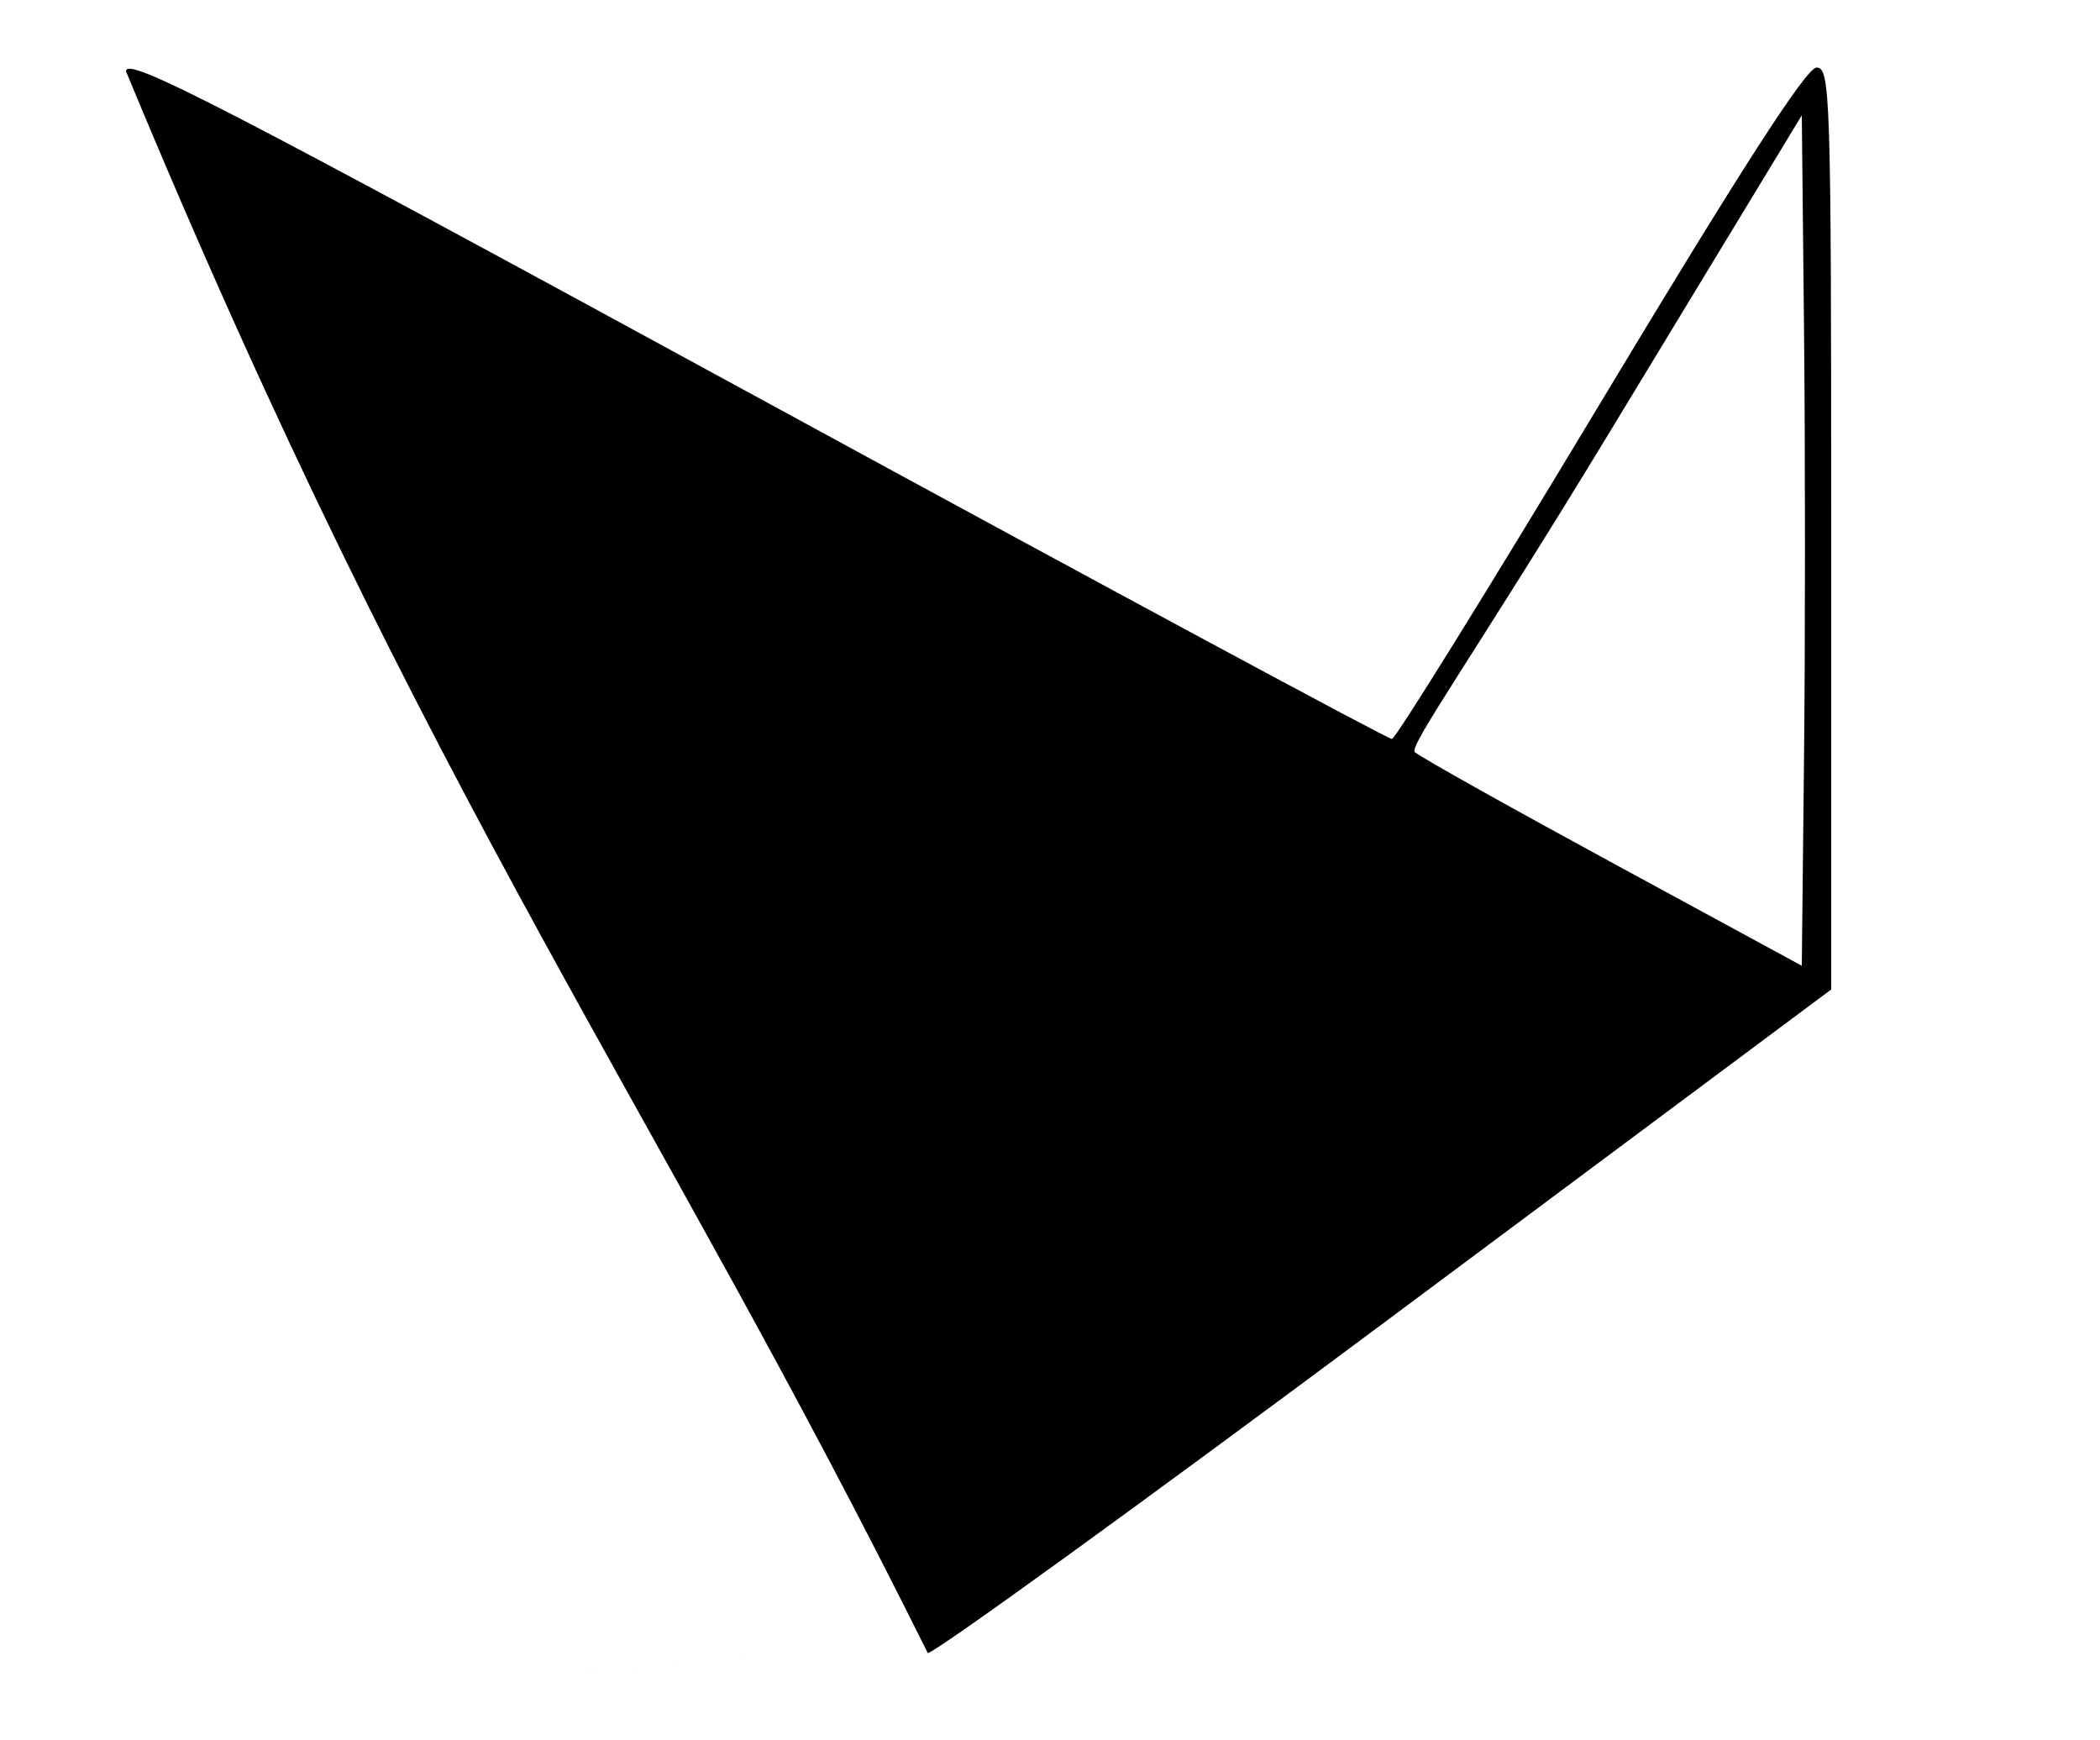
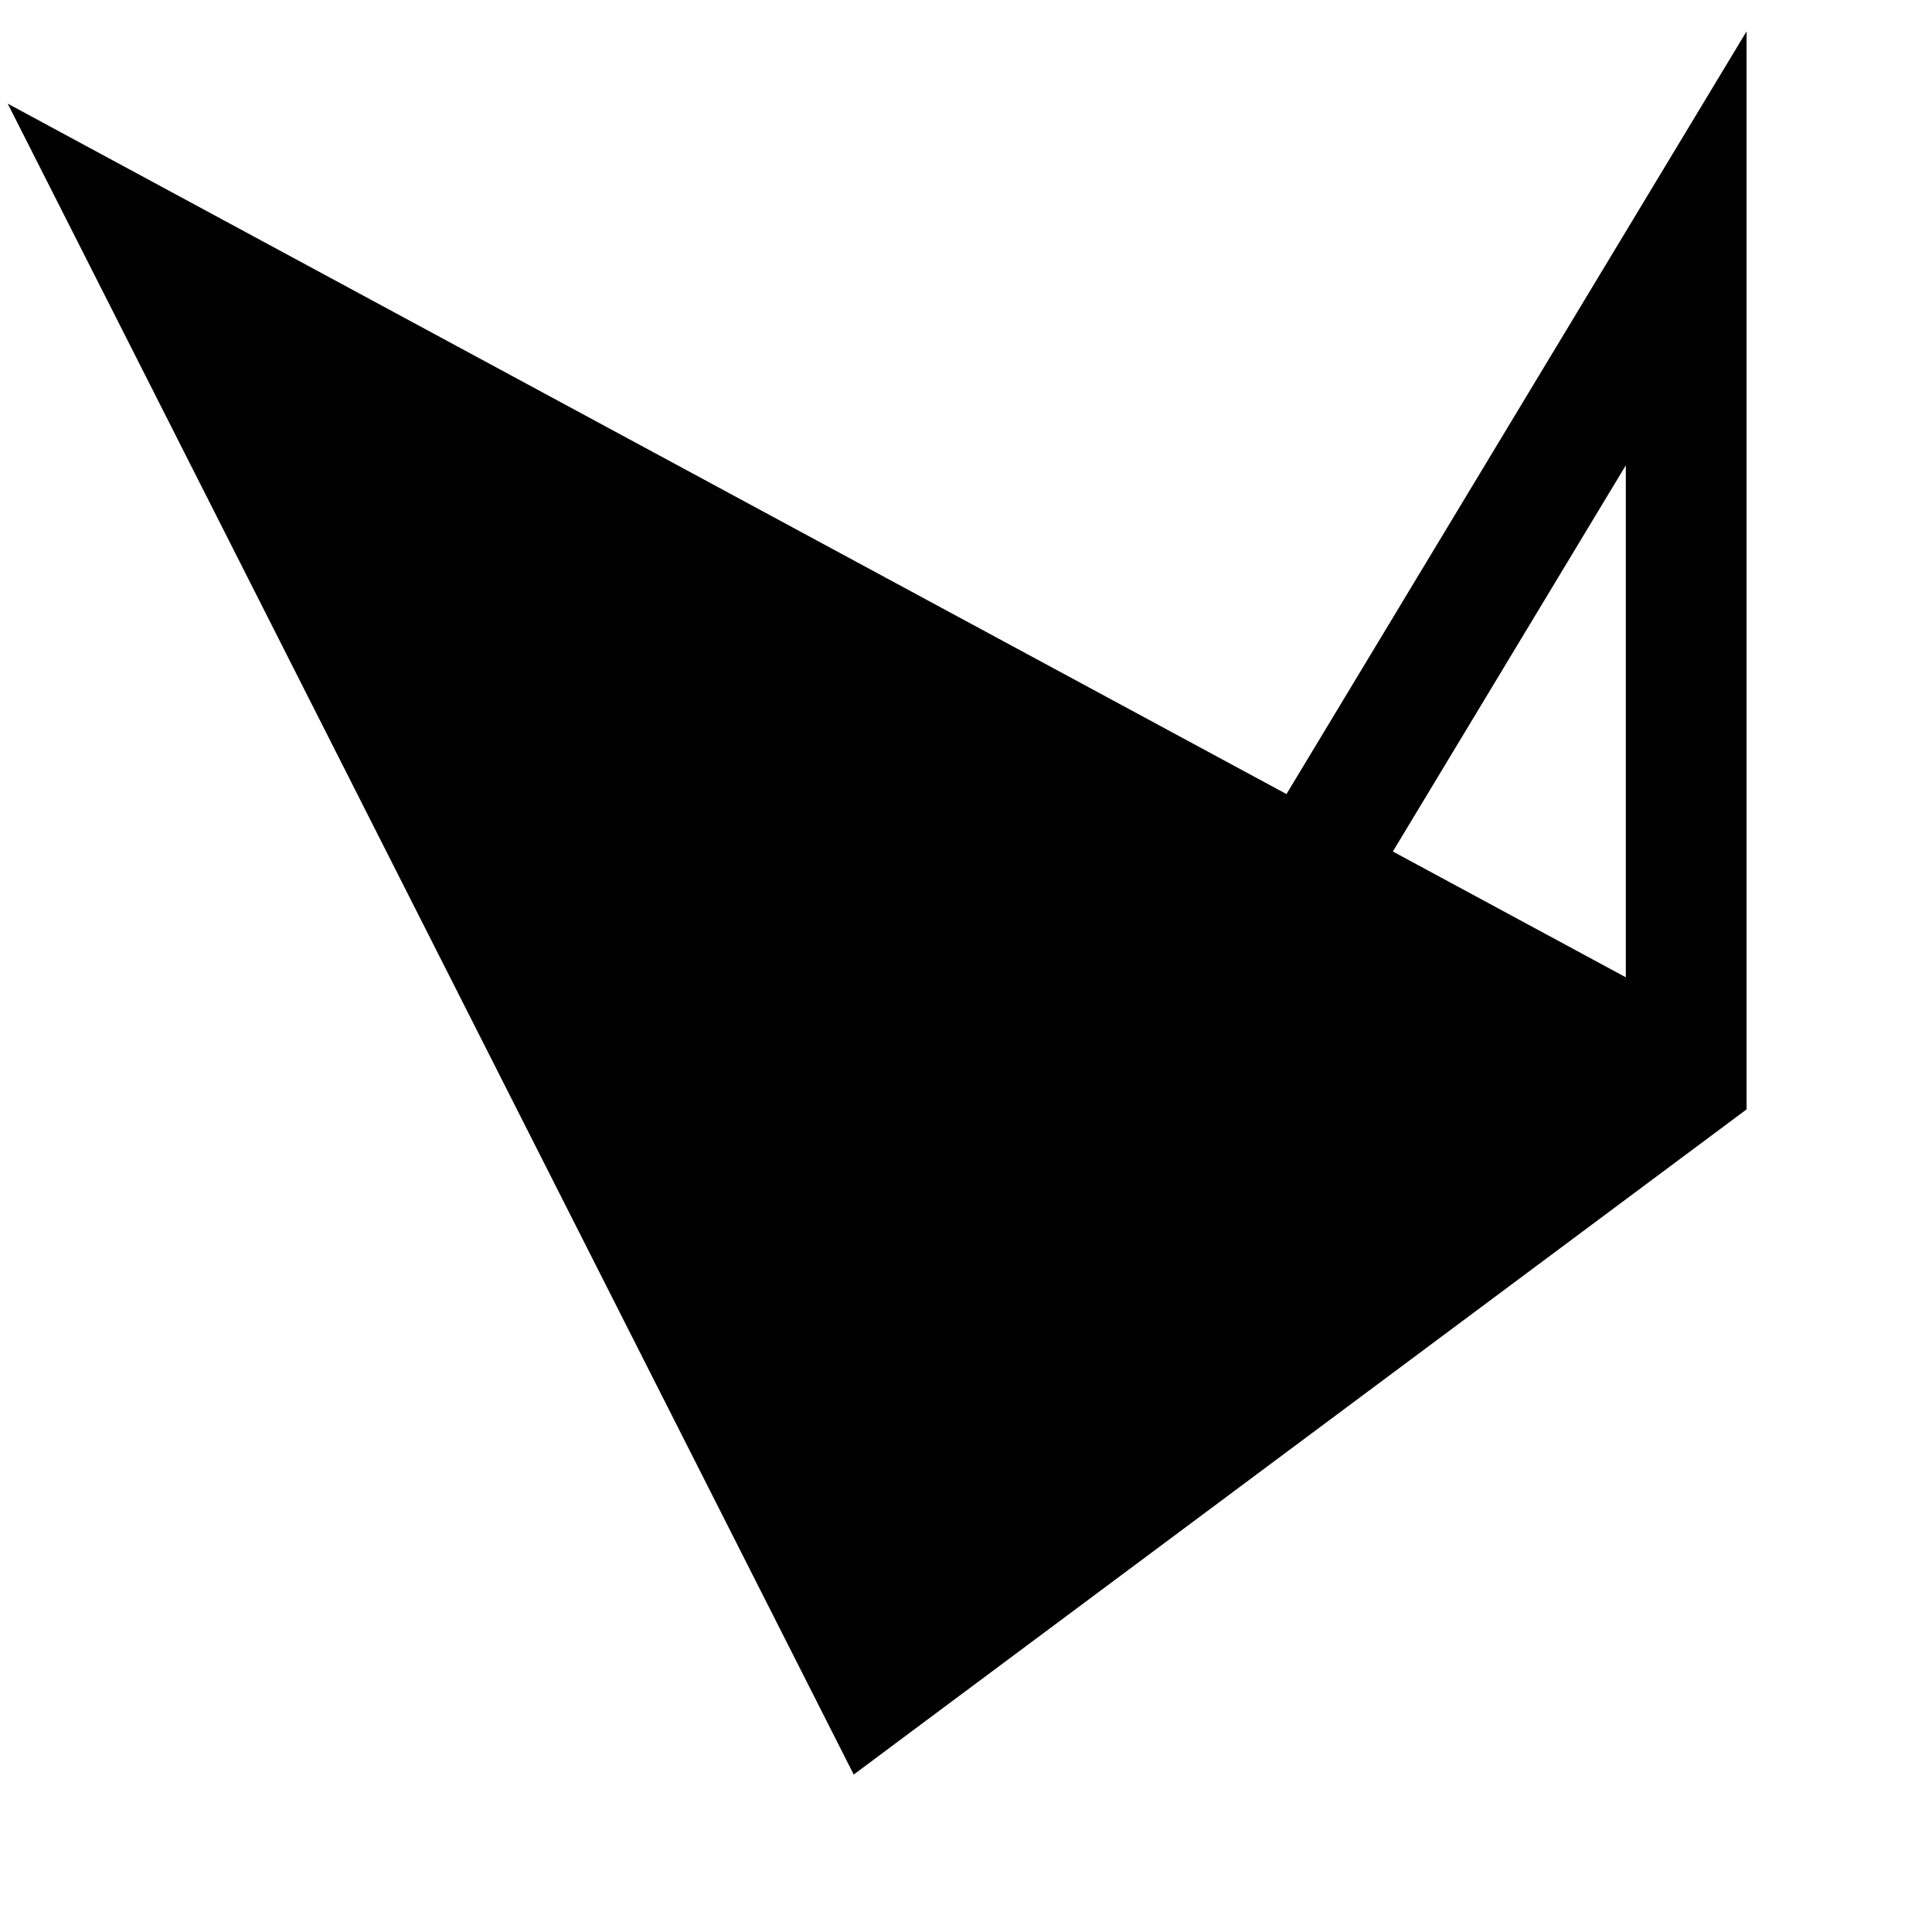
- <svg xmlns="http://www.w3.org/2000/svg" version="1.1" id="svg4518" width="333.333" height="276" viewBox="0 0 333.333 276">
-   <defs id="defs4522" />
-   <path style="fill:#000000;stroke-width:1.333" d="M 20,11.319 C 20,8.852 34.745,16.469 121.983,64 c 53.838,29.333 98.366,53.308 98.952,53.277 C 221.521,117.247 236.4,93.272 254,64 c 22.306,-37.099 32.707,-53.238 34.333,-53.277 2.195,-0.053 2.333,4.296 2.333,73.125 v 73.181 l -70.333,52.397 C 181.65,238.243 148.772,262.058 147.271,262.348 103.512,174.231 68.414,128.187 20,11.319 Z M 148.285,259.171 c -98.857,11.219 -49.428,5.61 0,0 z m 138.071,-206.594 -0.356,-34.276 -30.502,50.281 c -21.21,34.963 -31.897,49.796 -30.928,50.764 0.766,0.766 16.312,9.416 32.321,18.11 l 29.108,15.806 0.356,-33.205 c 0.196,-18.263 0.196,-48.629 0,-67.481 z" id="path4528" />
+ <svg xmlns="http://www.w3.org/2000/svg" width="960px" height="960px" viewBox="0 0 960 960" version="1.1">
+   <g id="com.doorbird/assets/icon" stroke="none" stroke-width="1" fill="none" fill-rule="evenodd">
+     <path d="M3.824,51.49 L639.243,394.57 L867.858,15.583 L867.858,551.249 L452.572,860.613 L424.207,881.764 L3.824,51.49 Z M807.857,231.211 L692.099,423.109 L807.857,485.609 L807.857,231.211 Z" id="Shape" fill="#000000" fill-rule="nonzero" />
+   </g>
</svg>
